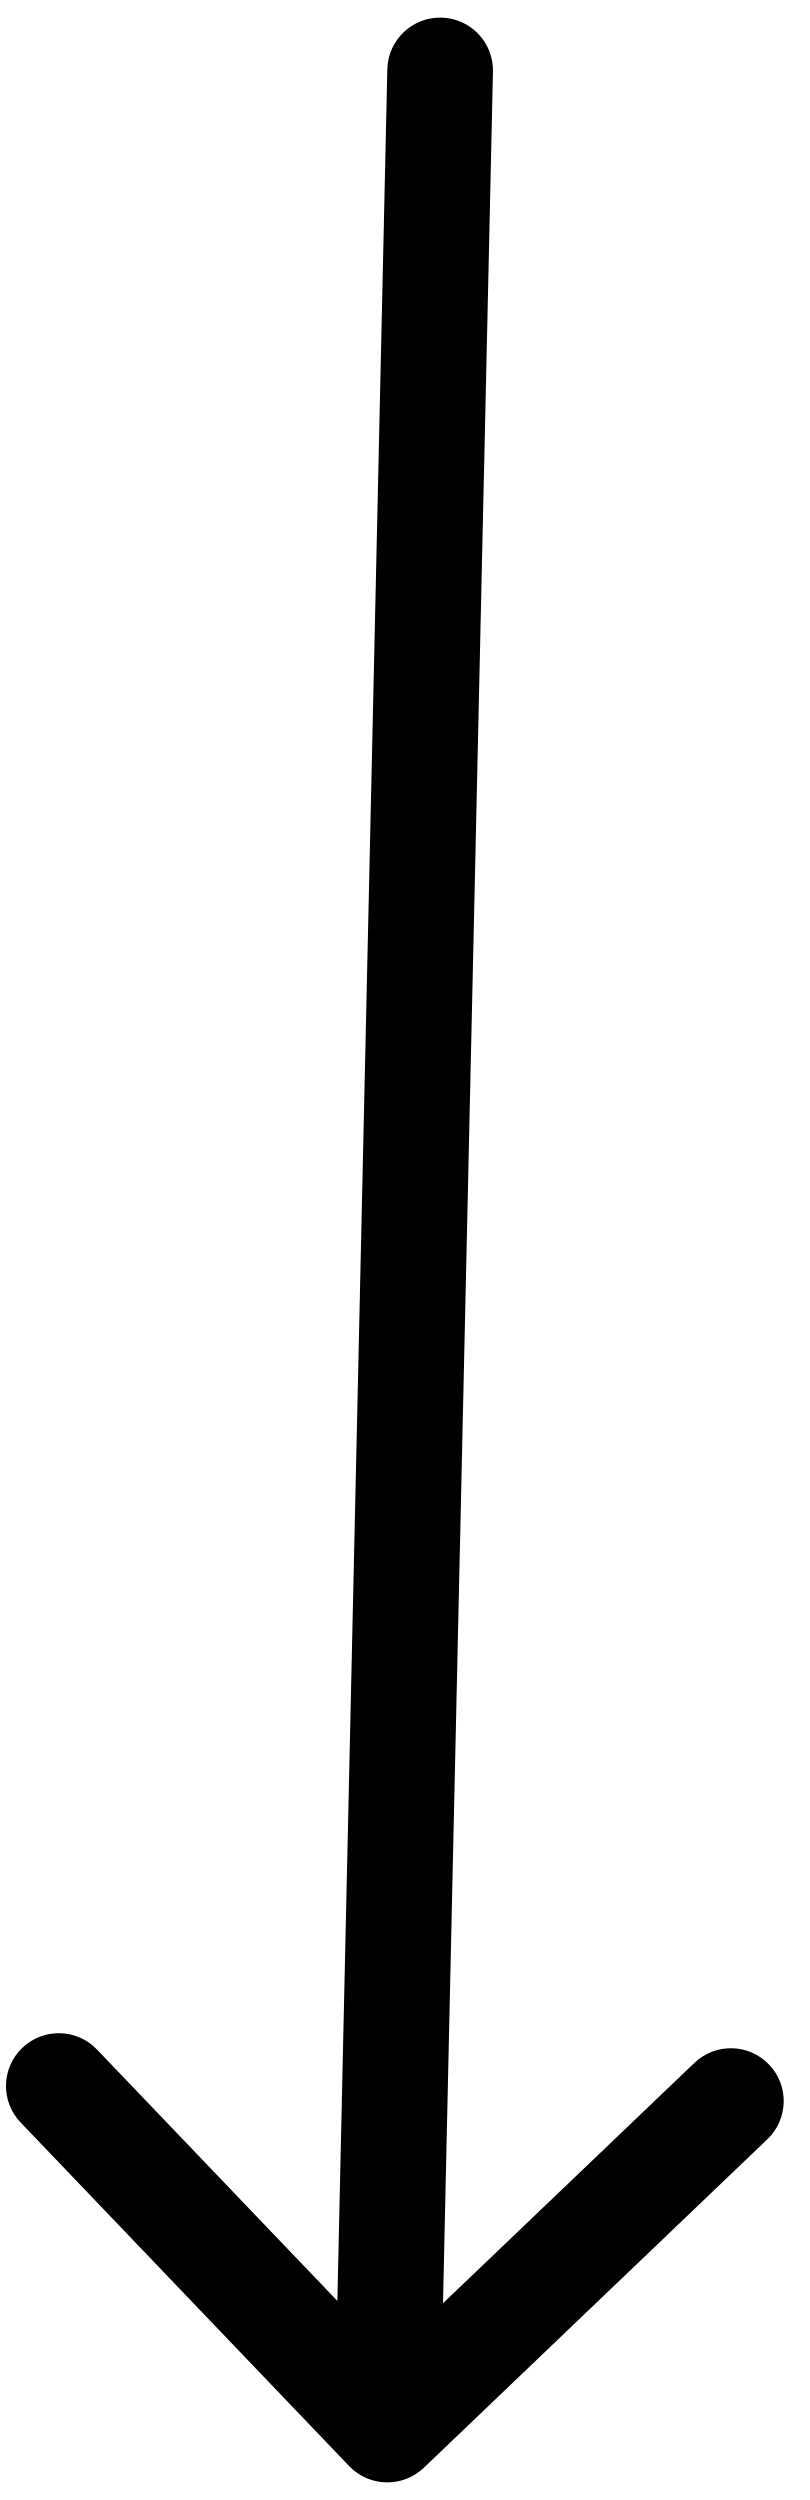
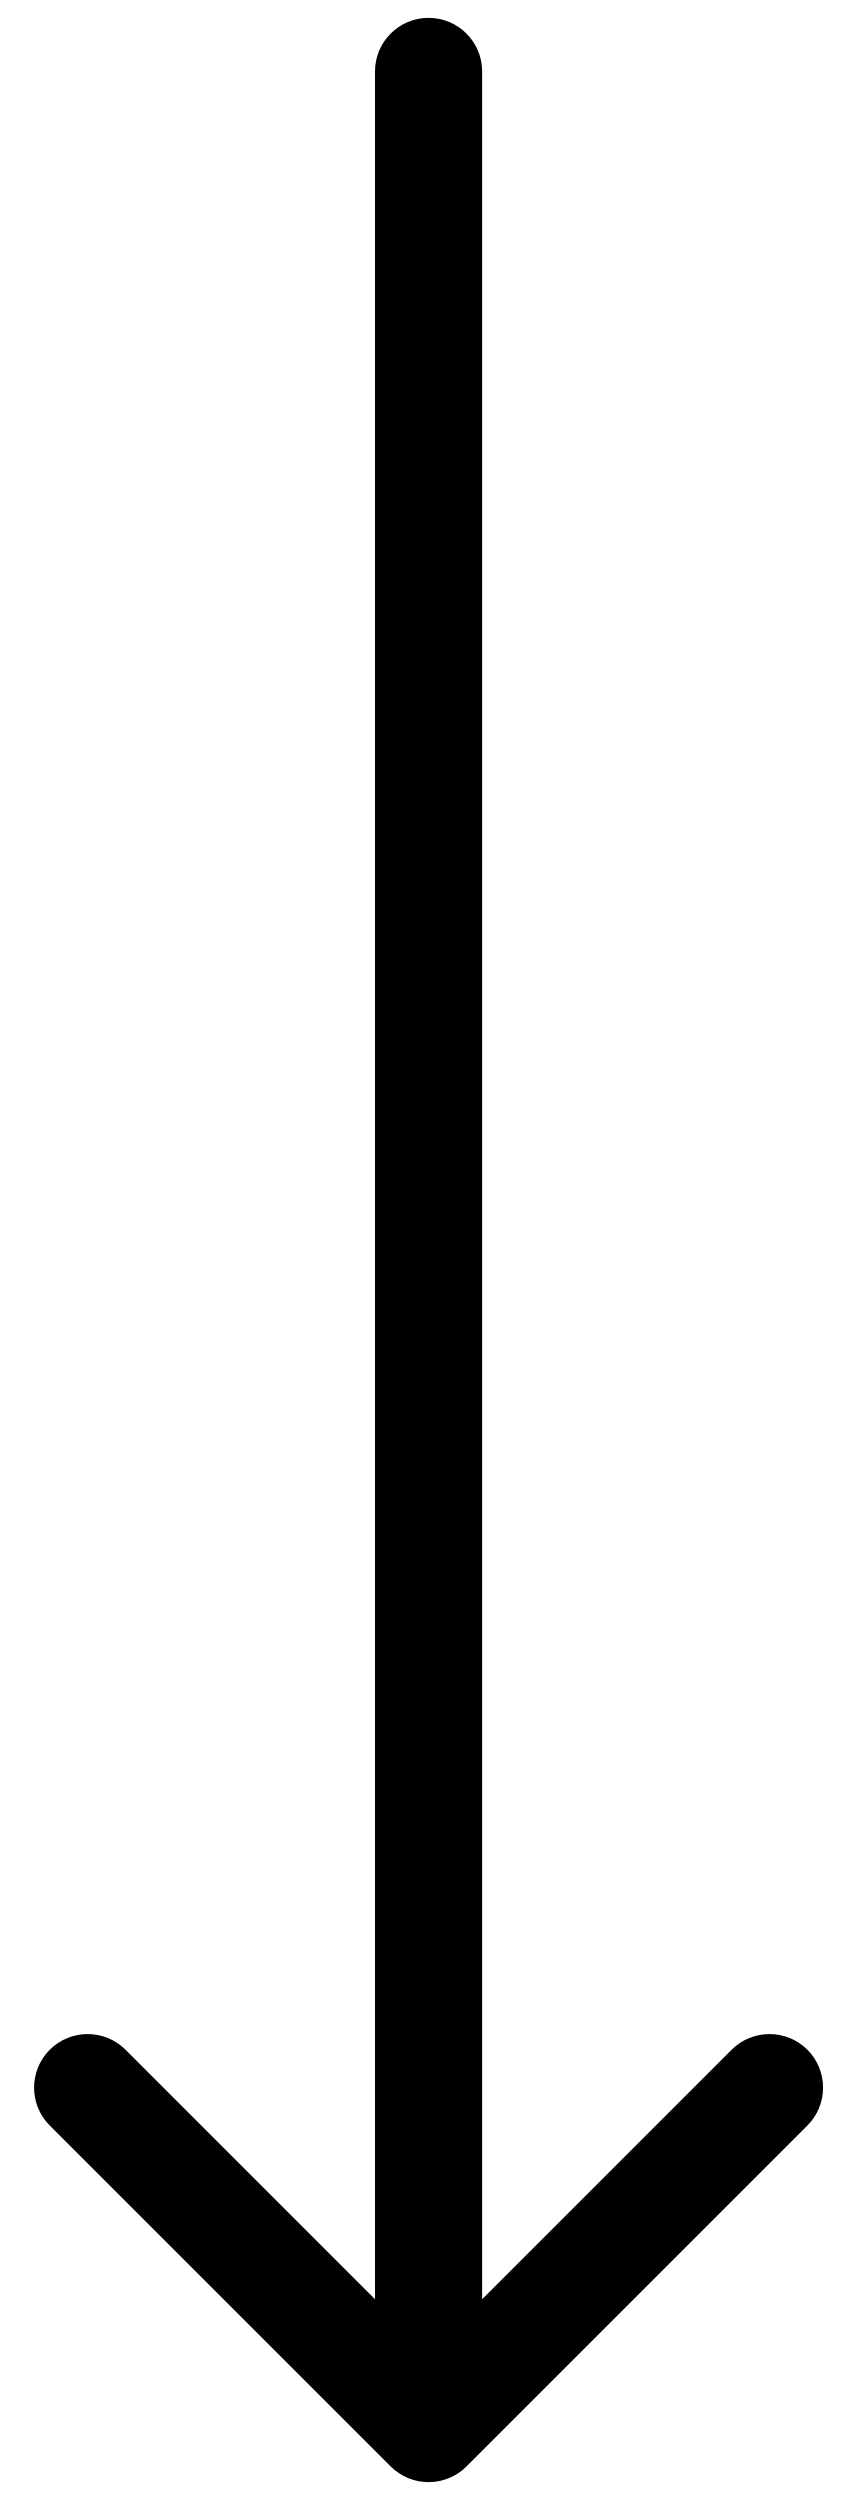
- <svg xmlns="http://www.w3.org/2000/svg" width="23" height="71" viewBox="0 0 23 71" fill="none">
-   <path d="M14 2.034C14.018 1.205 13.362 0.519 12.534 0.5C11.705 0.482 11.019 1.138 11 1.966L14 2.034ZM9.916 70.037C10.488 70.635 11.438 70.657 12.037 70.084L21.794 60.754C22.393 60.182 22.414 59.232 21.841 58.633C21.269 58.035 20.319 58.014 19.721 58.586L11.047 66.879L2.754 58.206C2.182 57.607 1.232 57.586 0.633 58.159C0.035 58.731 0.013 59.681 0.586 60.279L9.916 70.037ZM11 1.966L9.5 68.966L12.5 69.034L14 2.034L11 1.966Z" fill="black" />
+ <svg xmlns="http://www.w3.org/2000/svg" width="24" height="70" viewBox="0 0 24 70" fill="none">
+   <path d="M13.5 2C13.5 1.172 12.828 0.5 12 0.5C11.172 0.5 10.5 1.172 10.5 2L13.5 2ZM10.939 69.061C11.525 69.646 12.475 69.646 13.061 69.061L22.607 59.515C23.192 58.929 23.192 57.979 22.607 57.393C22.021 56.808 21.071 56.808 20.485 57.393L12 65.879L3.515 57.393C2.929 56.808 1.979 56.808 1.393 57.393C0.808 57.979 0.808 58.929 1.393 59.515L10.939 69.061ZM10.5 2L10.5 68L13.5 68L13.5 2L10.5 2Z" fill="black" />
</svg>
